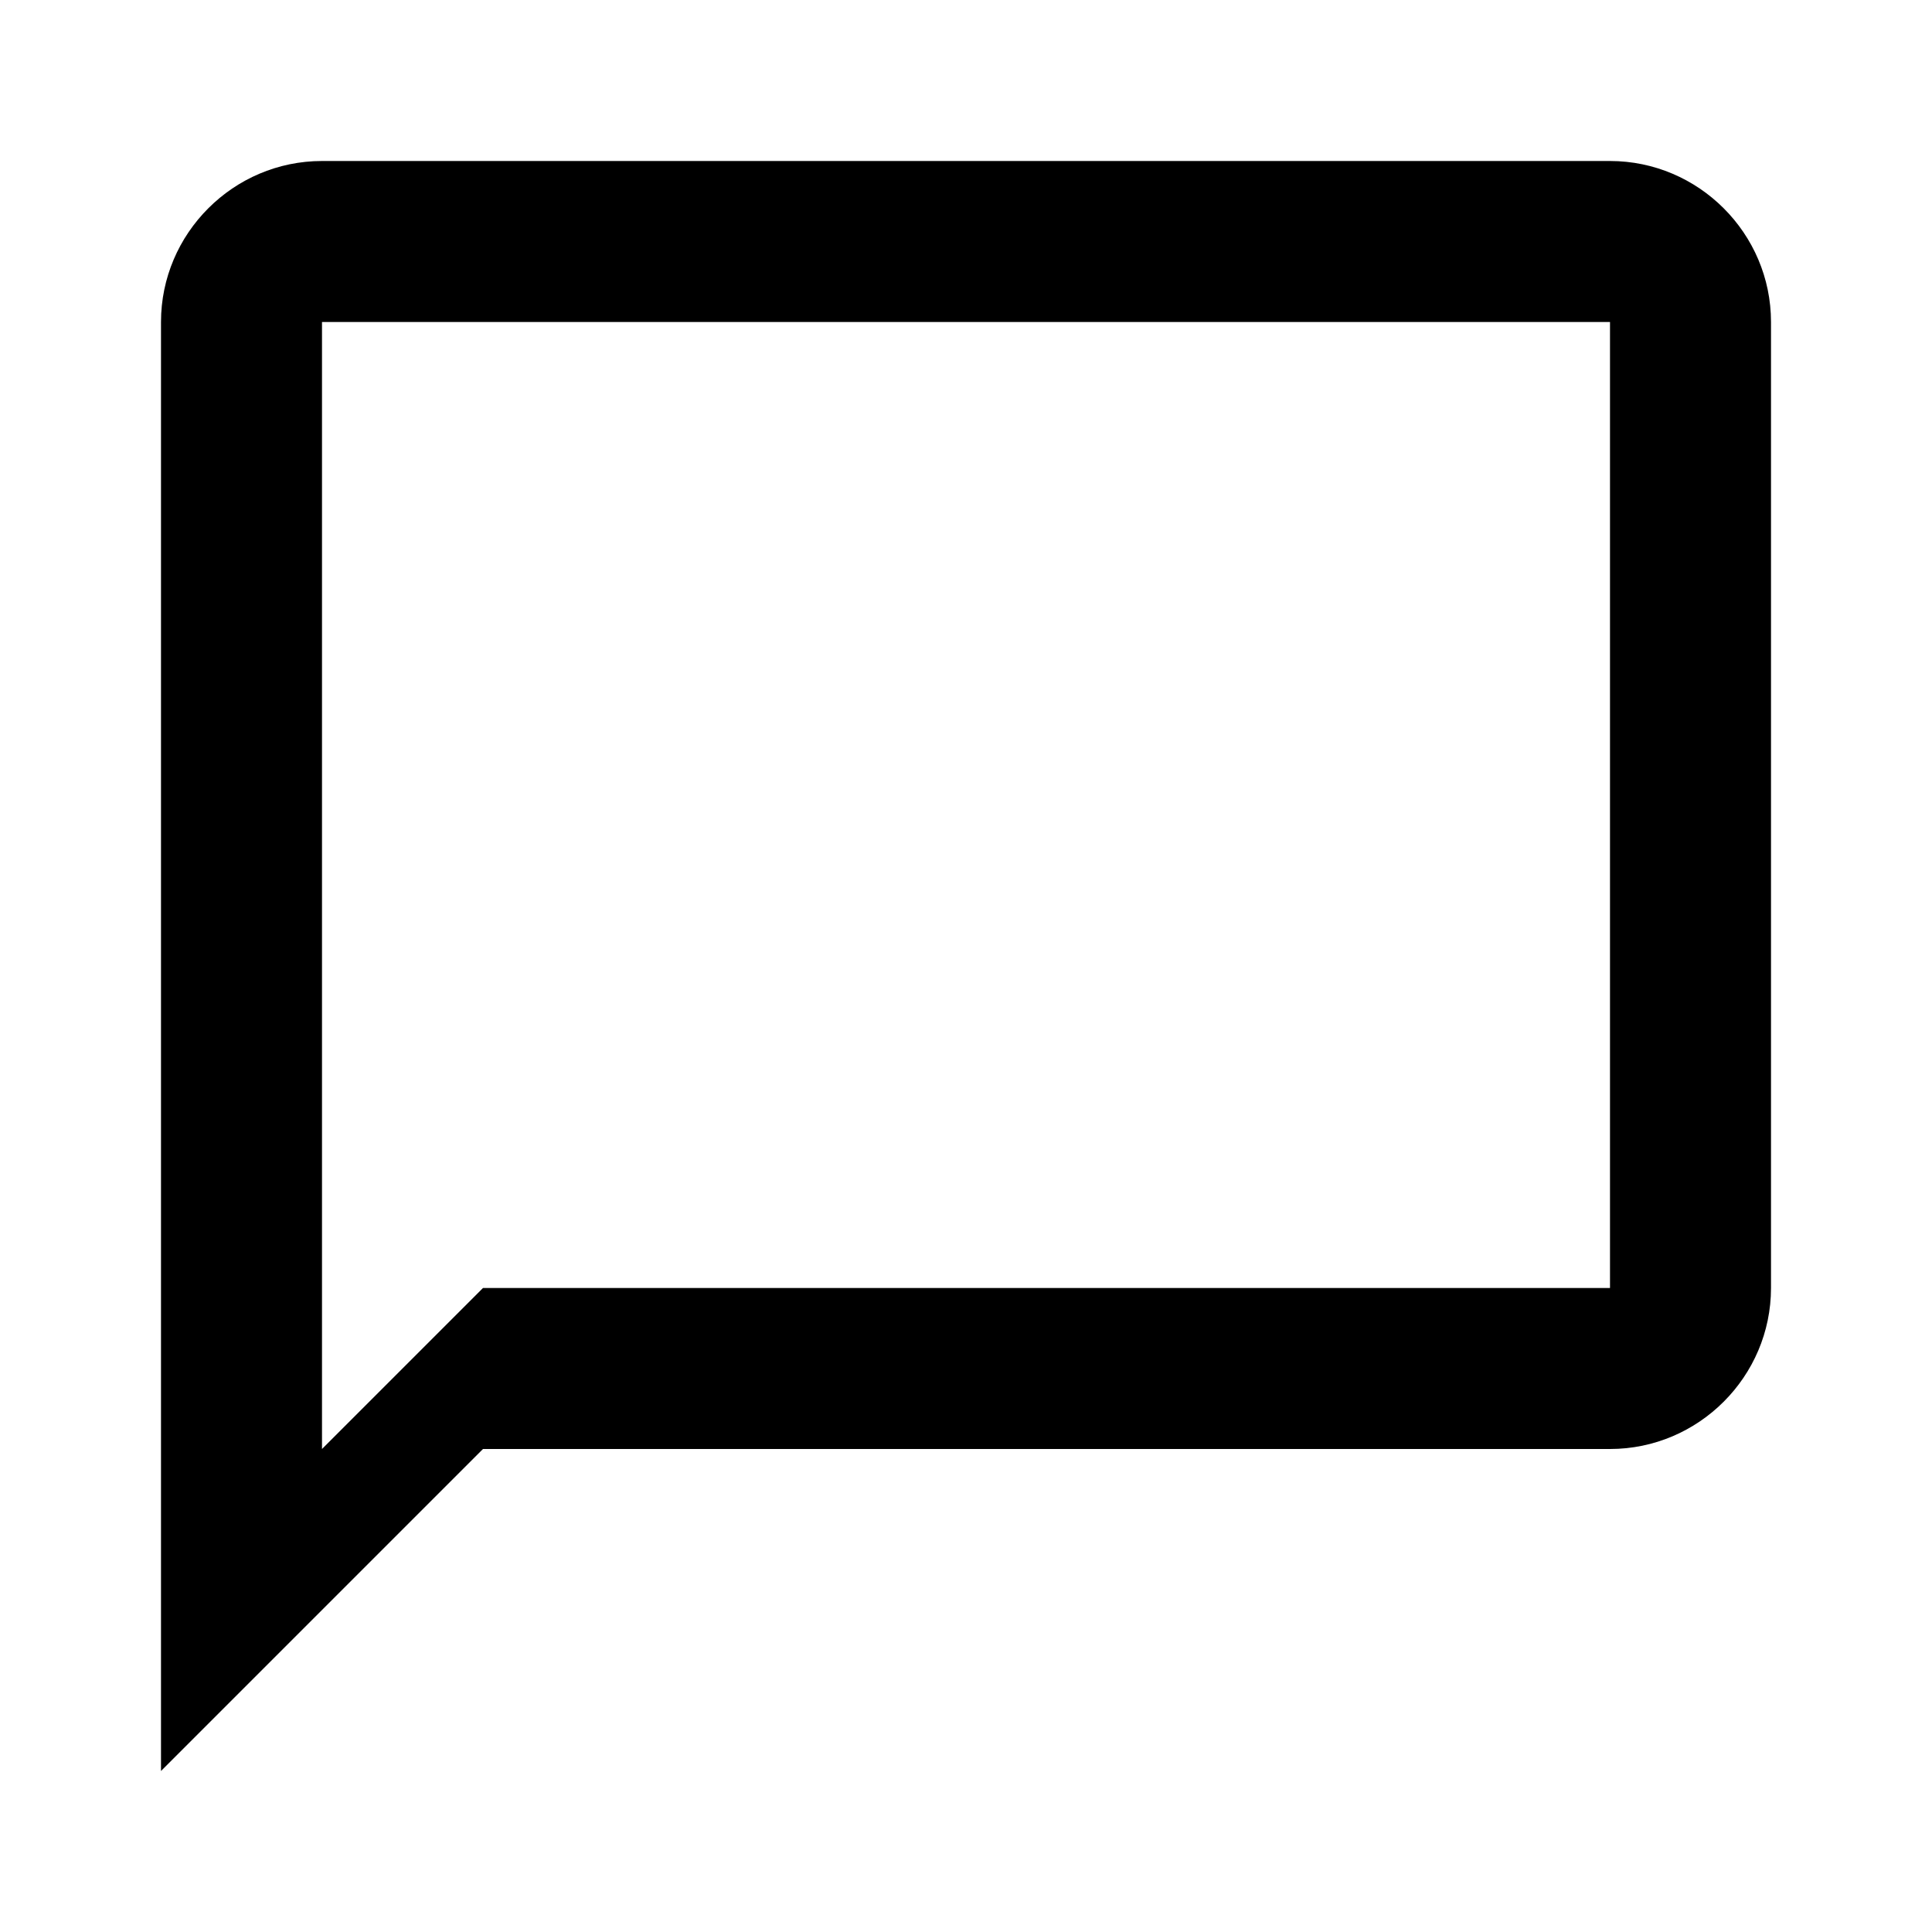
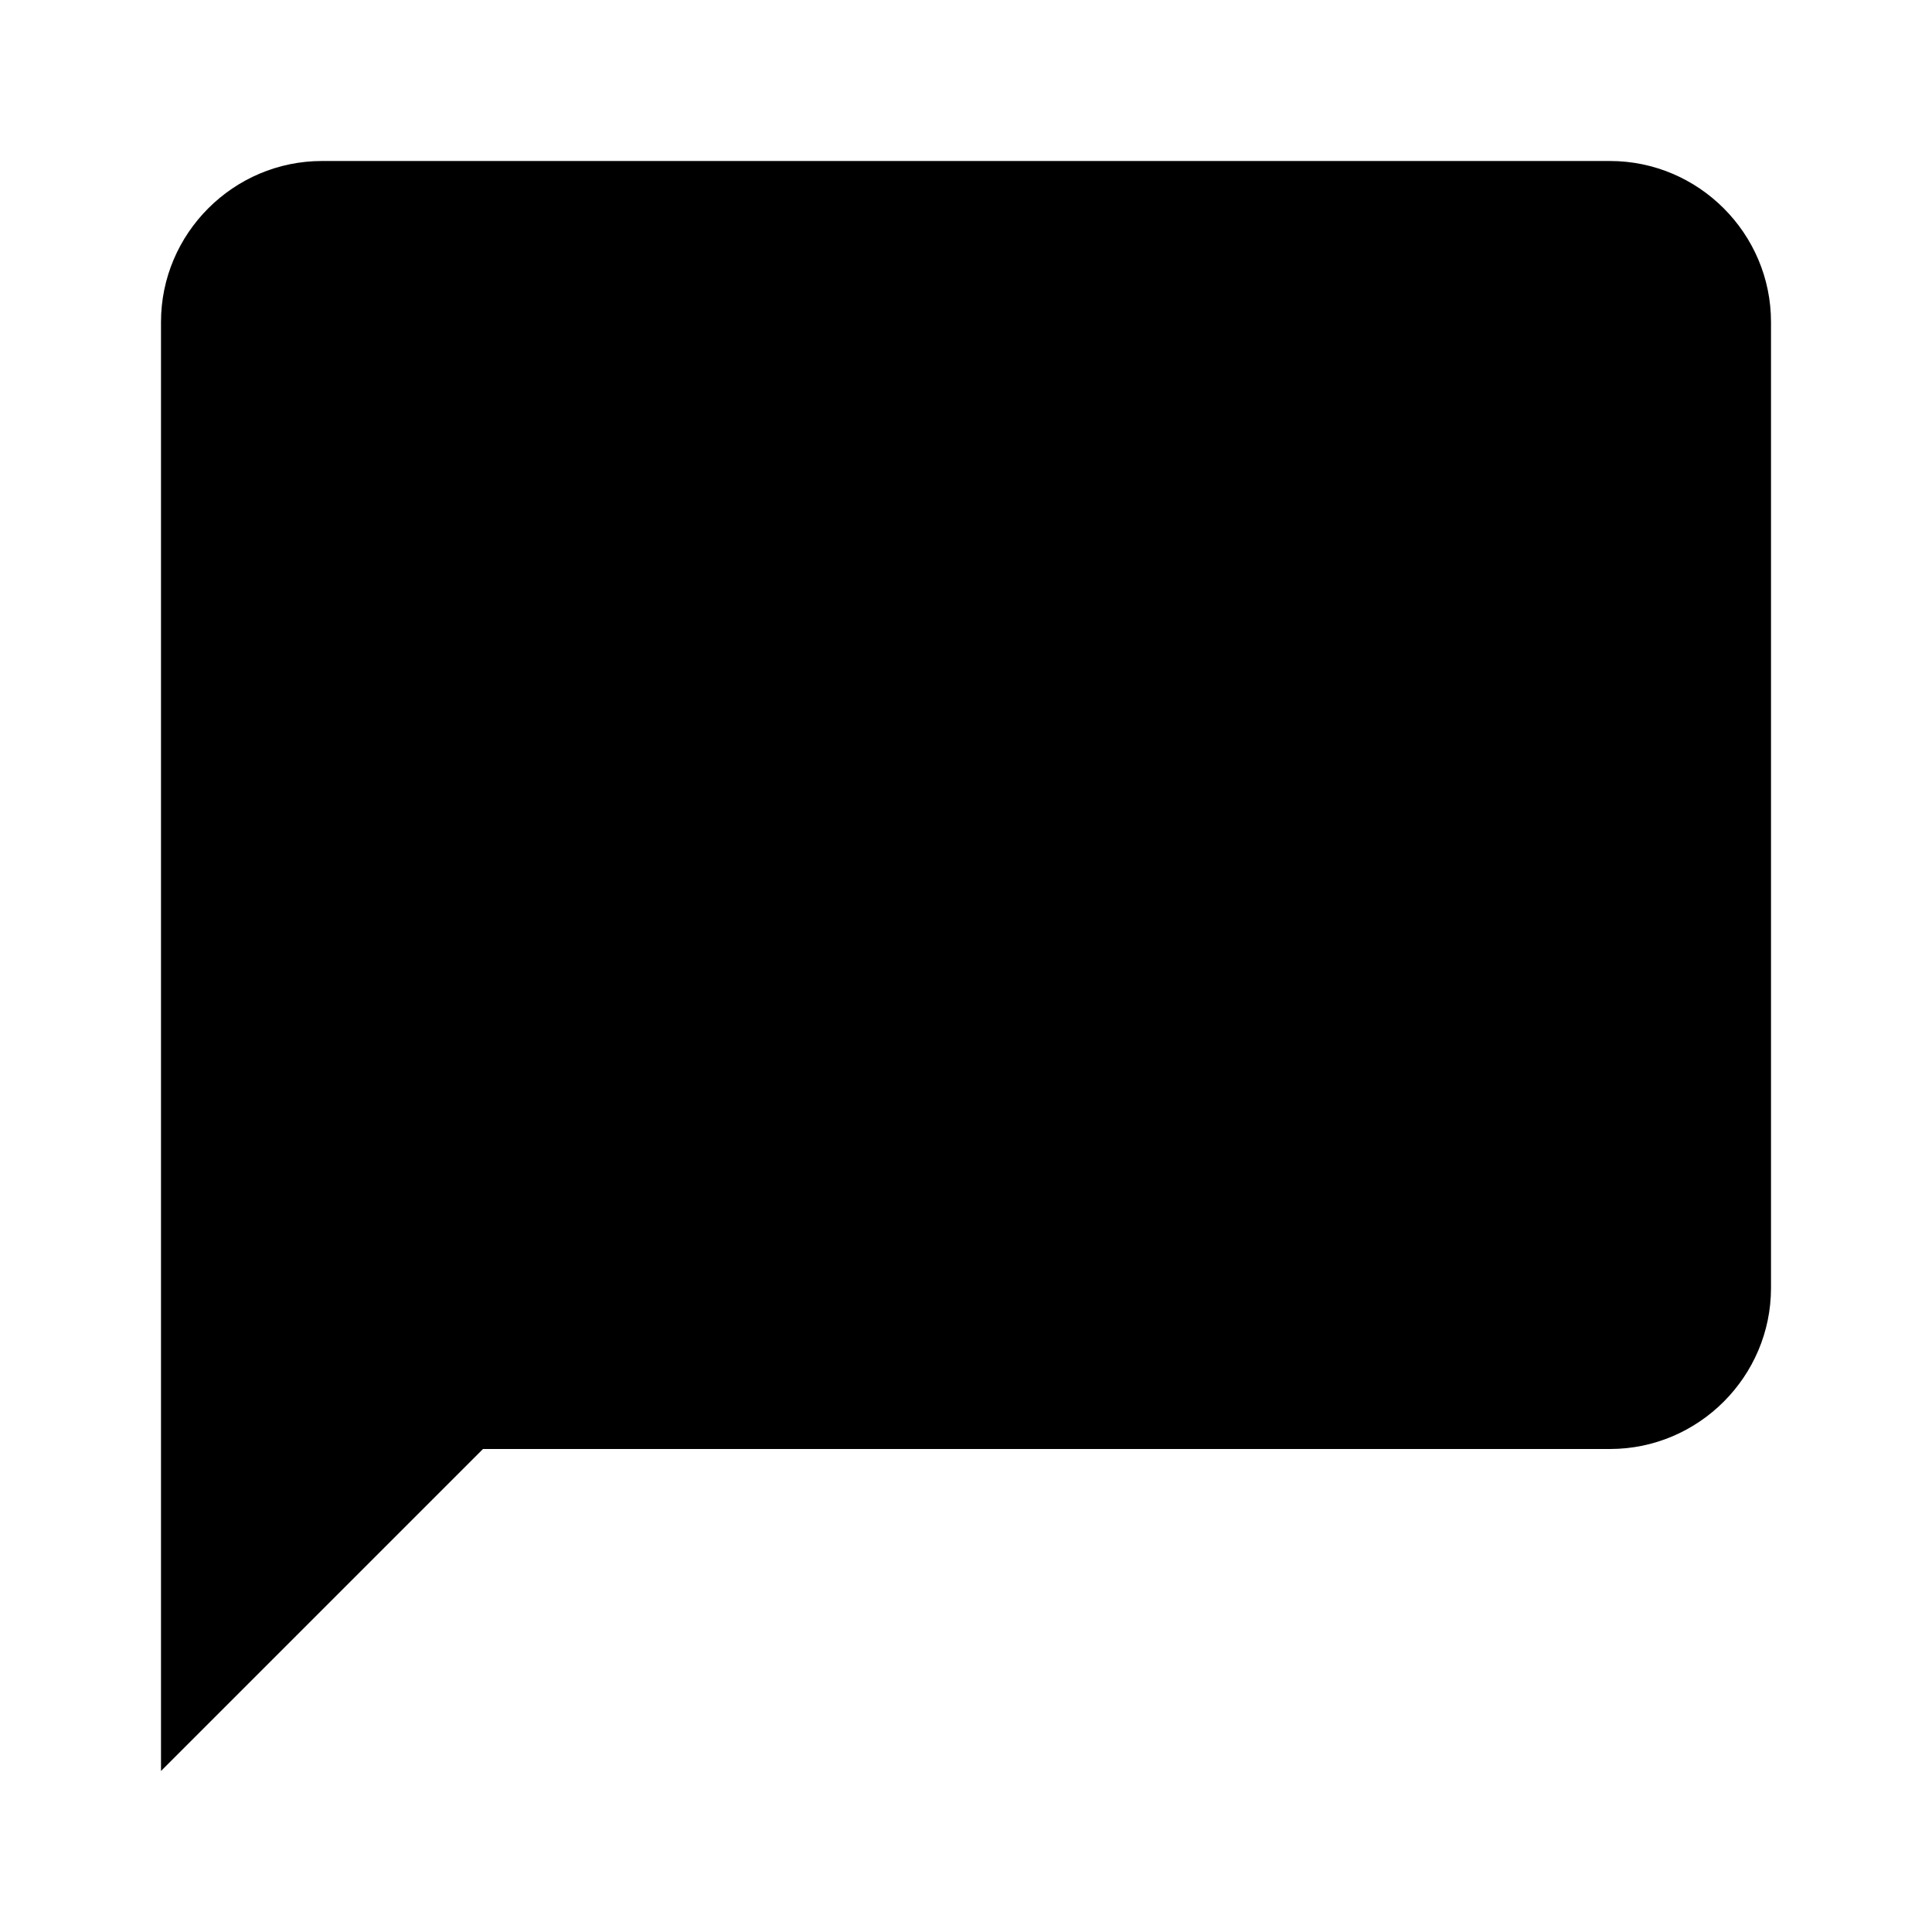
<svg xmlns="http://www.w3.org/2000/svg" height="24px" viewBox="0 0 24 24" width="24px" fill="#000000">
-   <path d="M0 0h24v24H0V0z" fill="none" />
-   <path d="M20 2H4c-1.1 0-2 .9-2 2v18l4-4h14c1.1 0 2-.9 2-2V4c0-1.1-.9-2-2-2zm0 14H6l-2 2V4h16v12z" />
+   <path d="M0 0h24v24H0z" fill="none" />
+   <path d="M20 2H4c-1.1 0-2 .9-2 2v18l4-4h14c1.1 0 2-.9 2-2V4c0-1.1-.9-2-2-2z" />
</svg>
